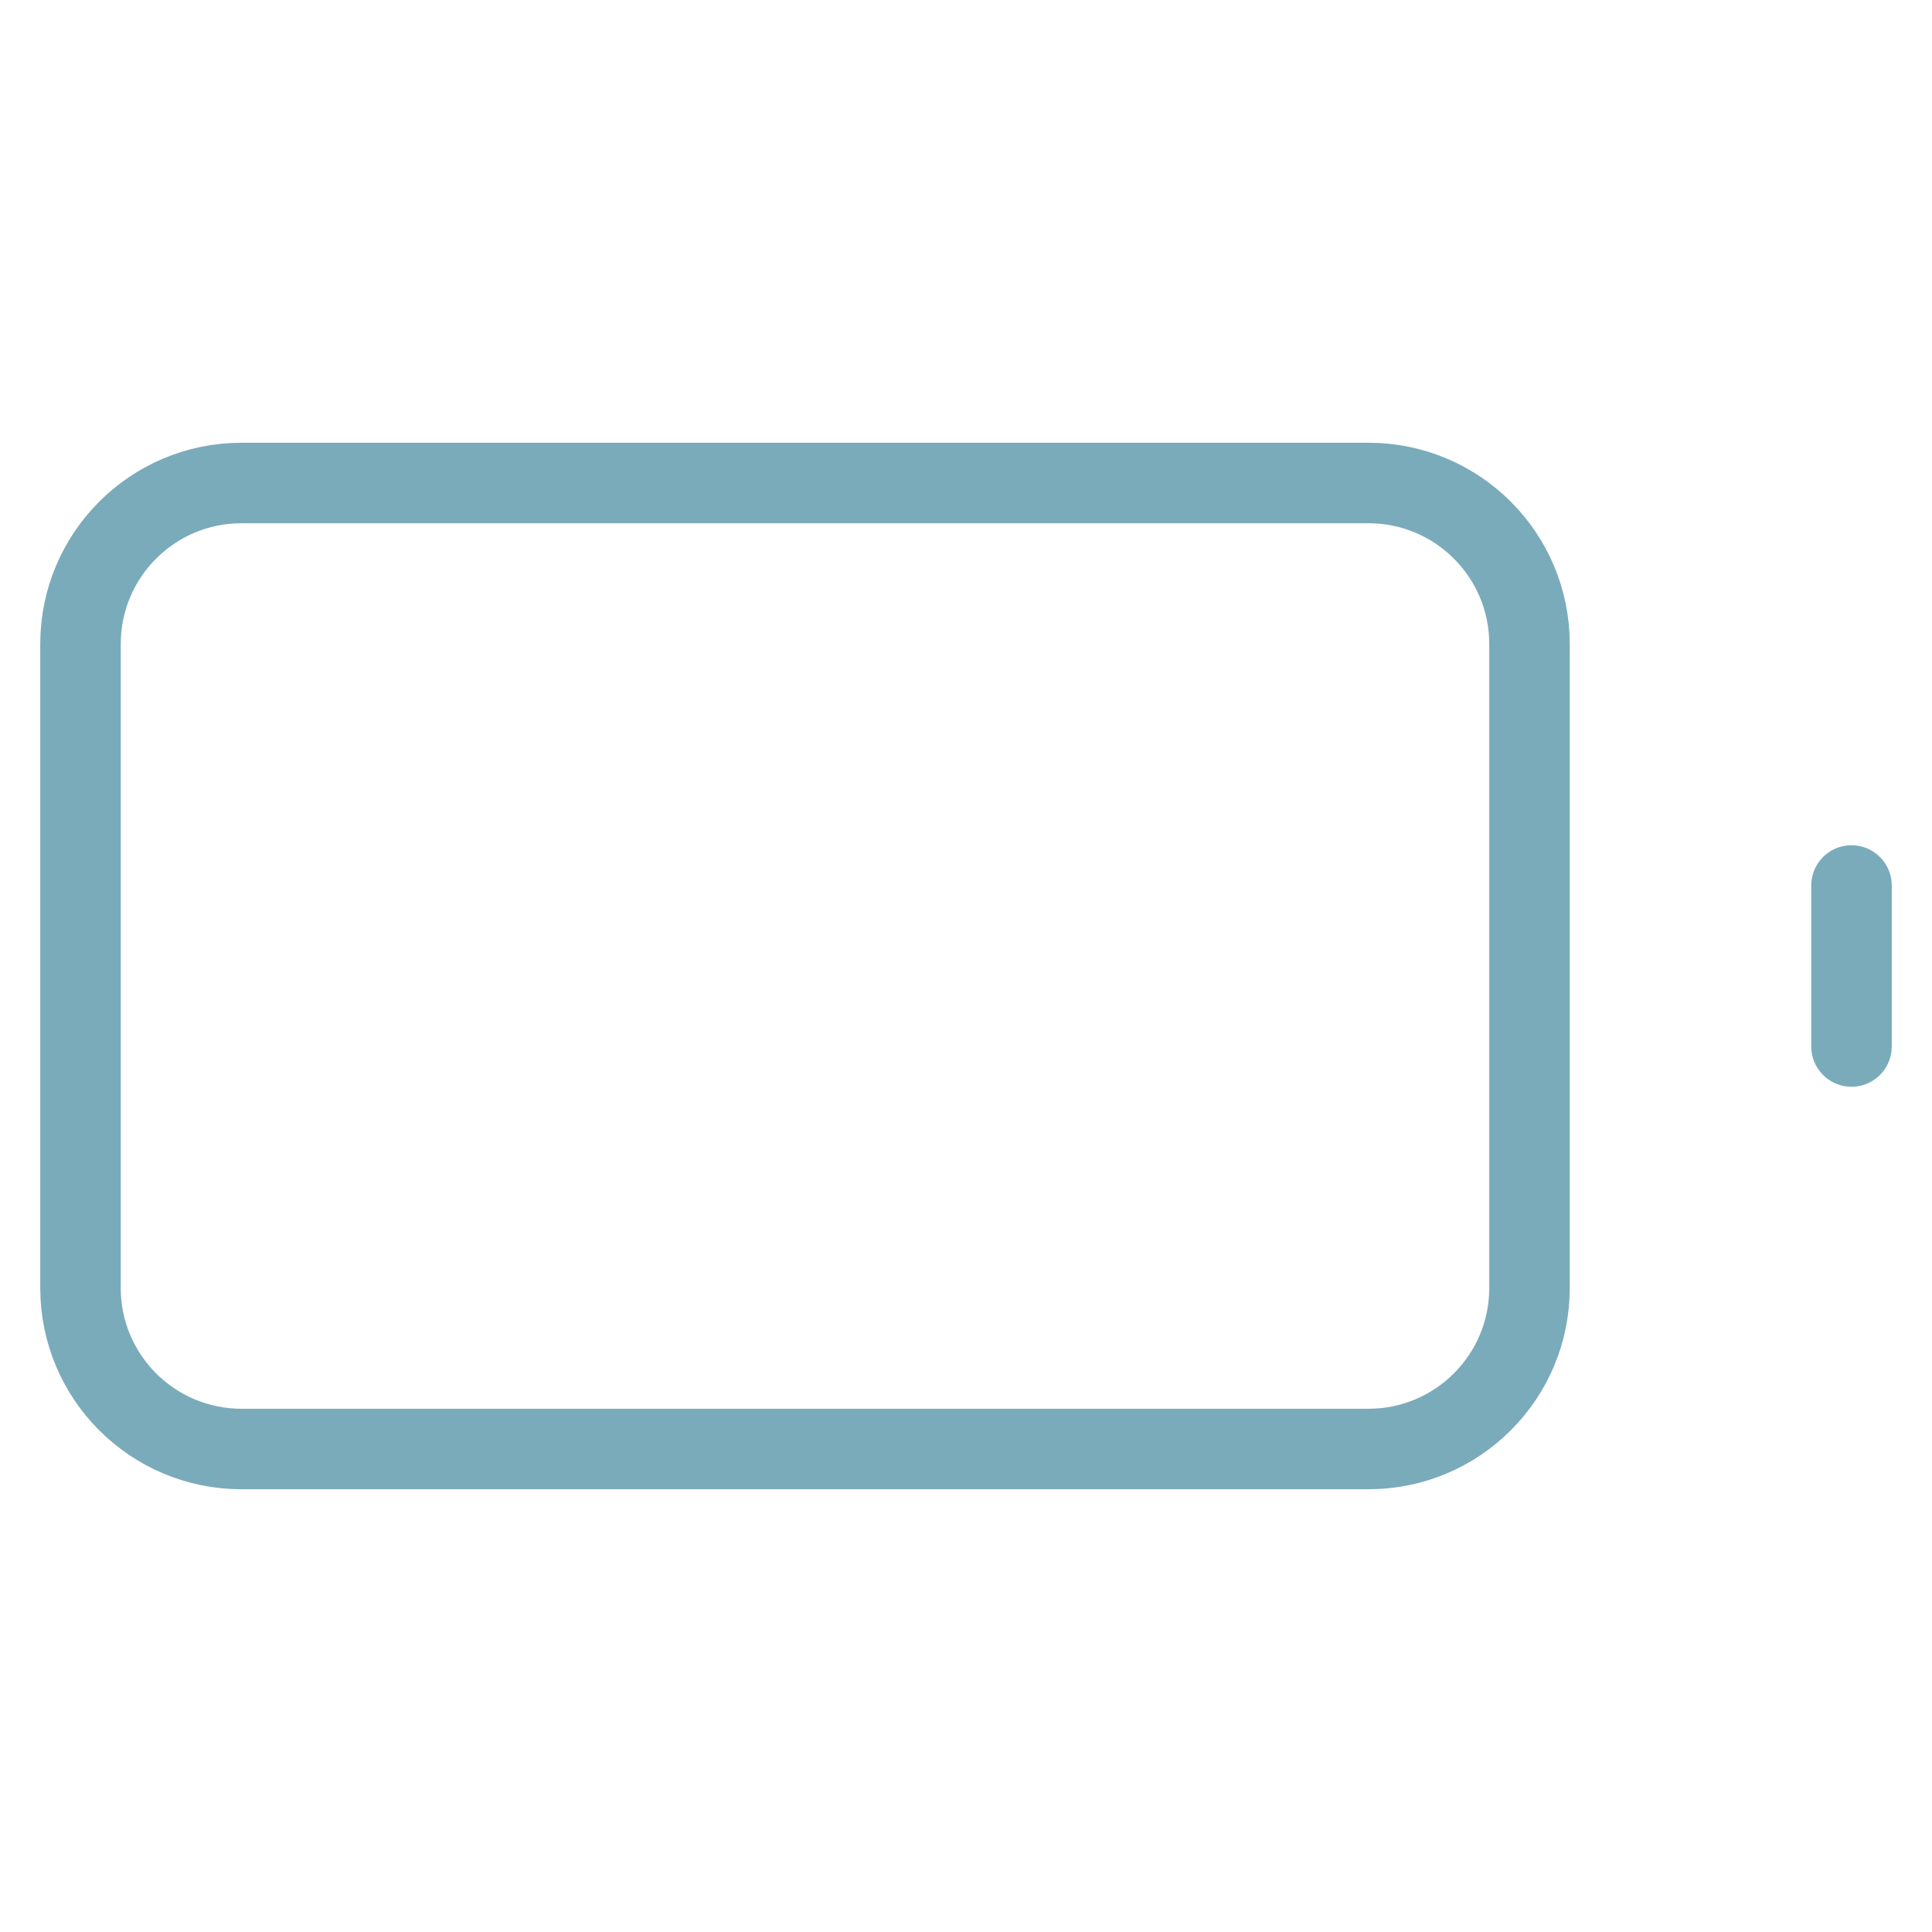
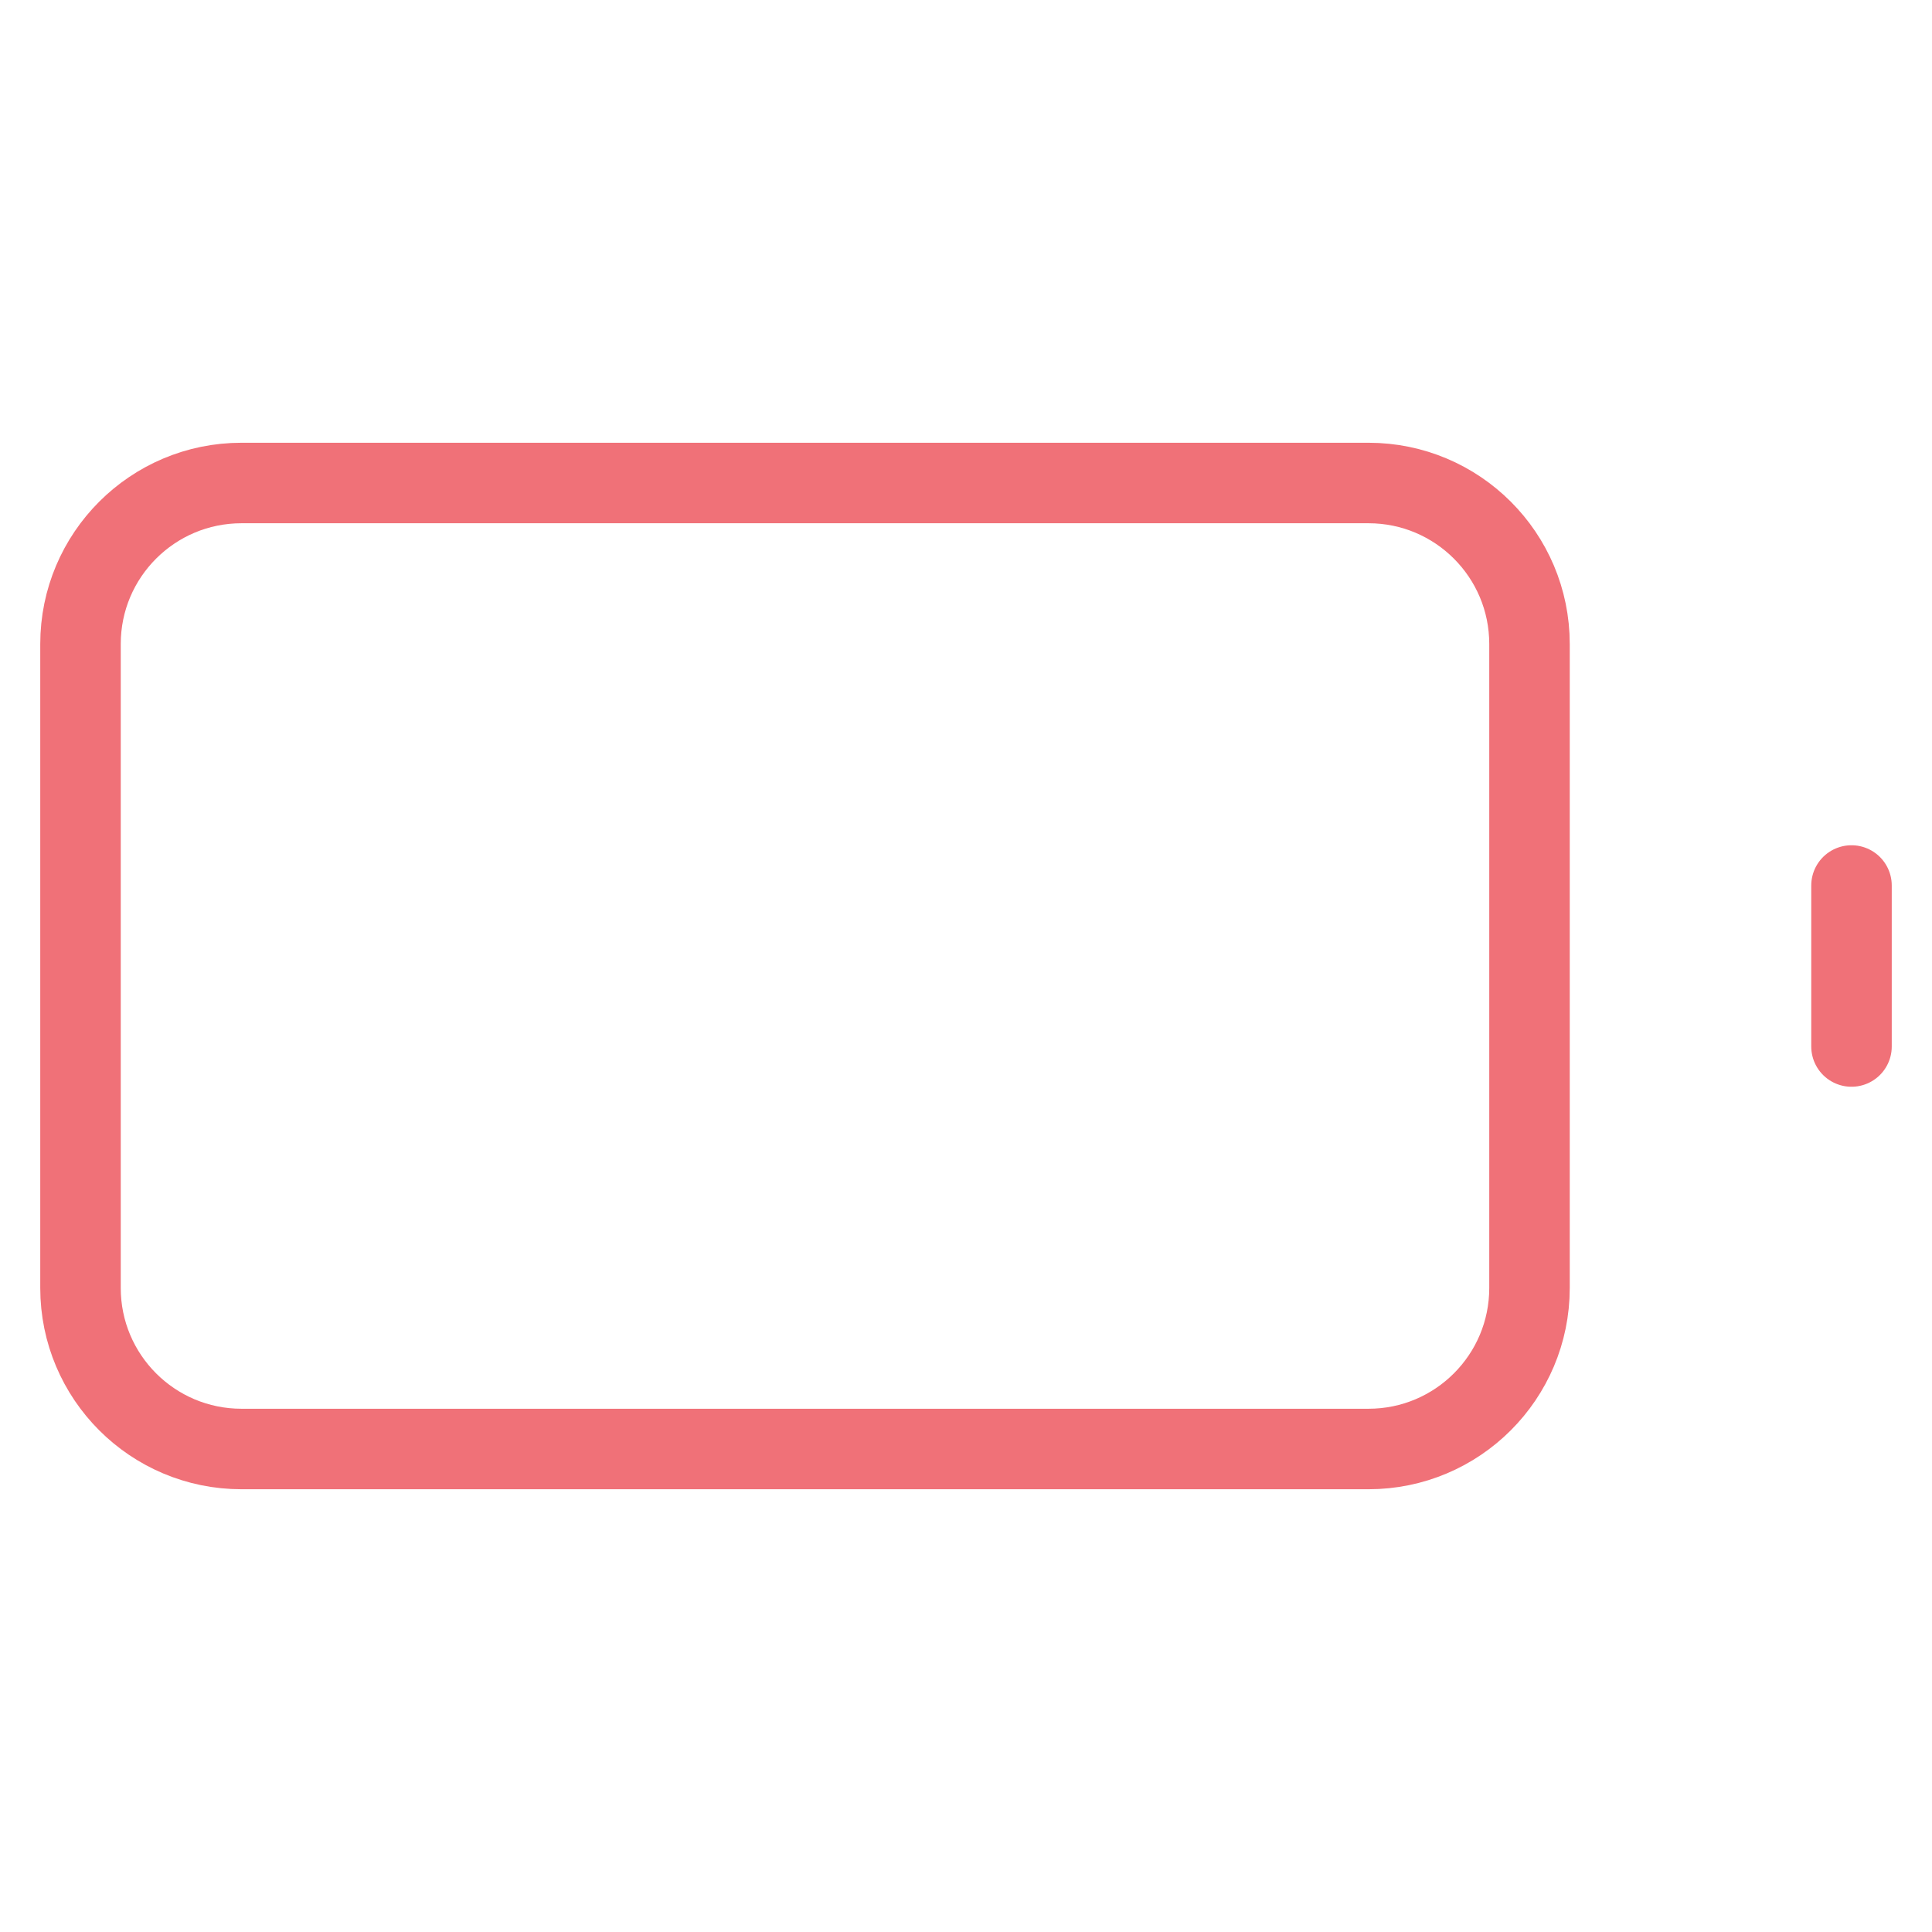
- <svg xmlns="http://www.w3.org/2000/svg" width="56" height="56" viewBox="0 0 24 24" fill="none" stroke="#7aabba" stroke-width="1" stroke-linecap="round" stroke-linejoin="round" class="feather feather-battery">
+ <svg xmlns="http://www.w3.org/2000/svg" width="56" height="56" viewBox="0 0 24 24" fill="none" stroke="#f07178" stroke-width="1" stroke-linecap="round" stroke-linejoin="round" class="feather feather-battery">
  <rect x="1" y="6" width="18" height="12" rx="2" ry="2" />
  <line x1="23" y1="13" x2="23" y2="11" />
</svg>
